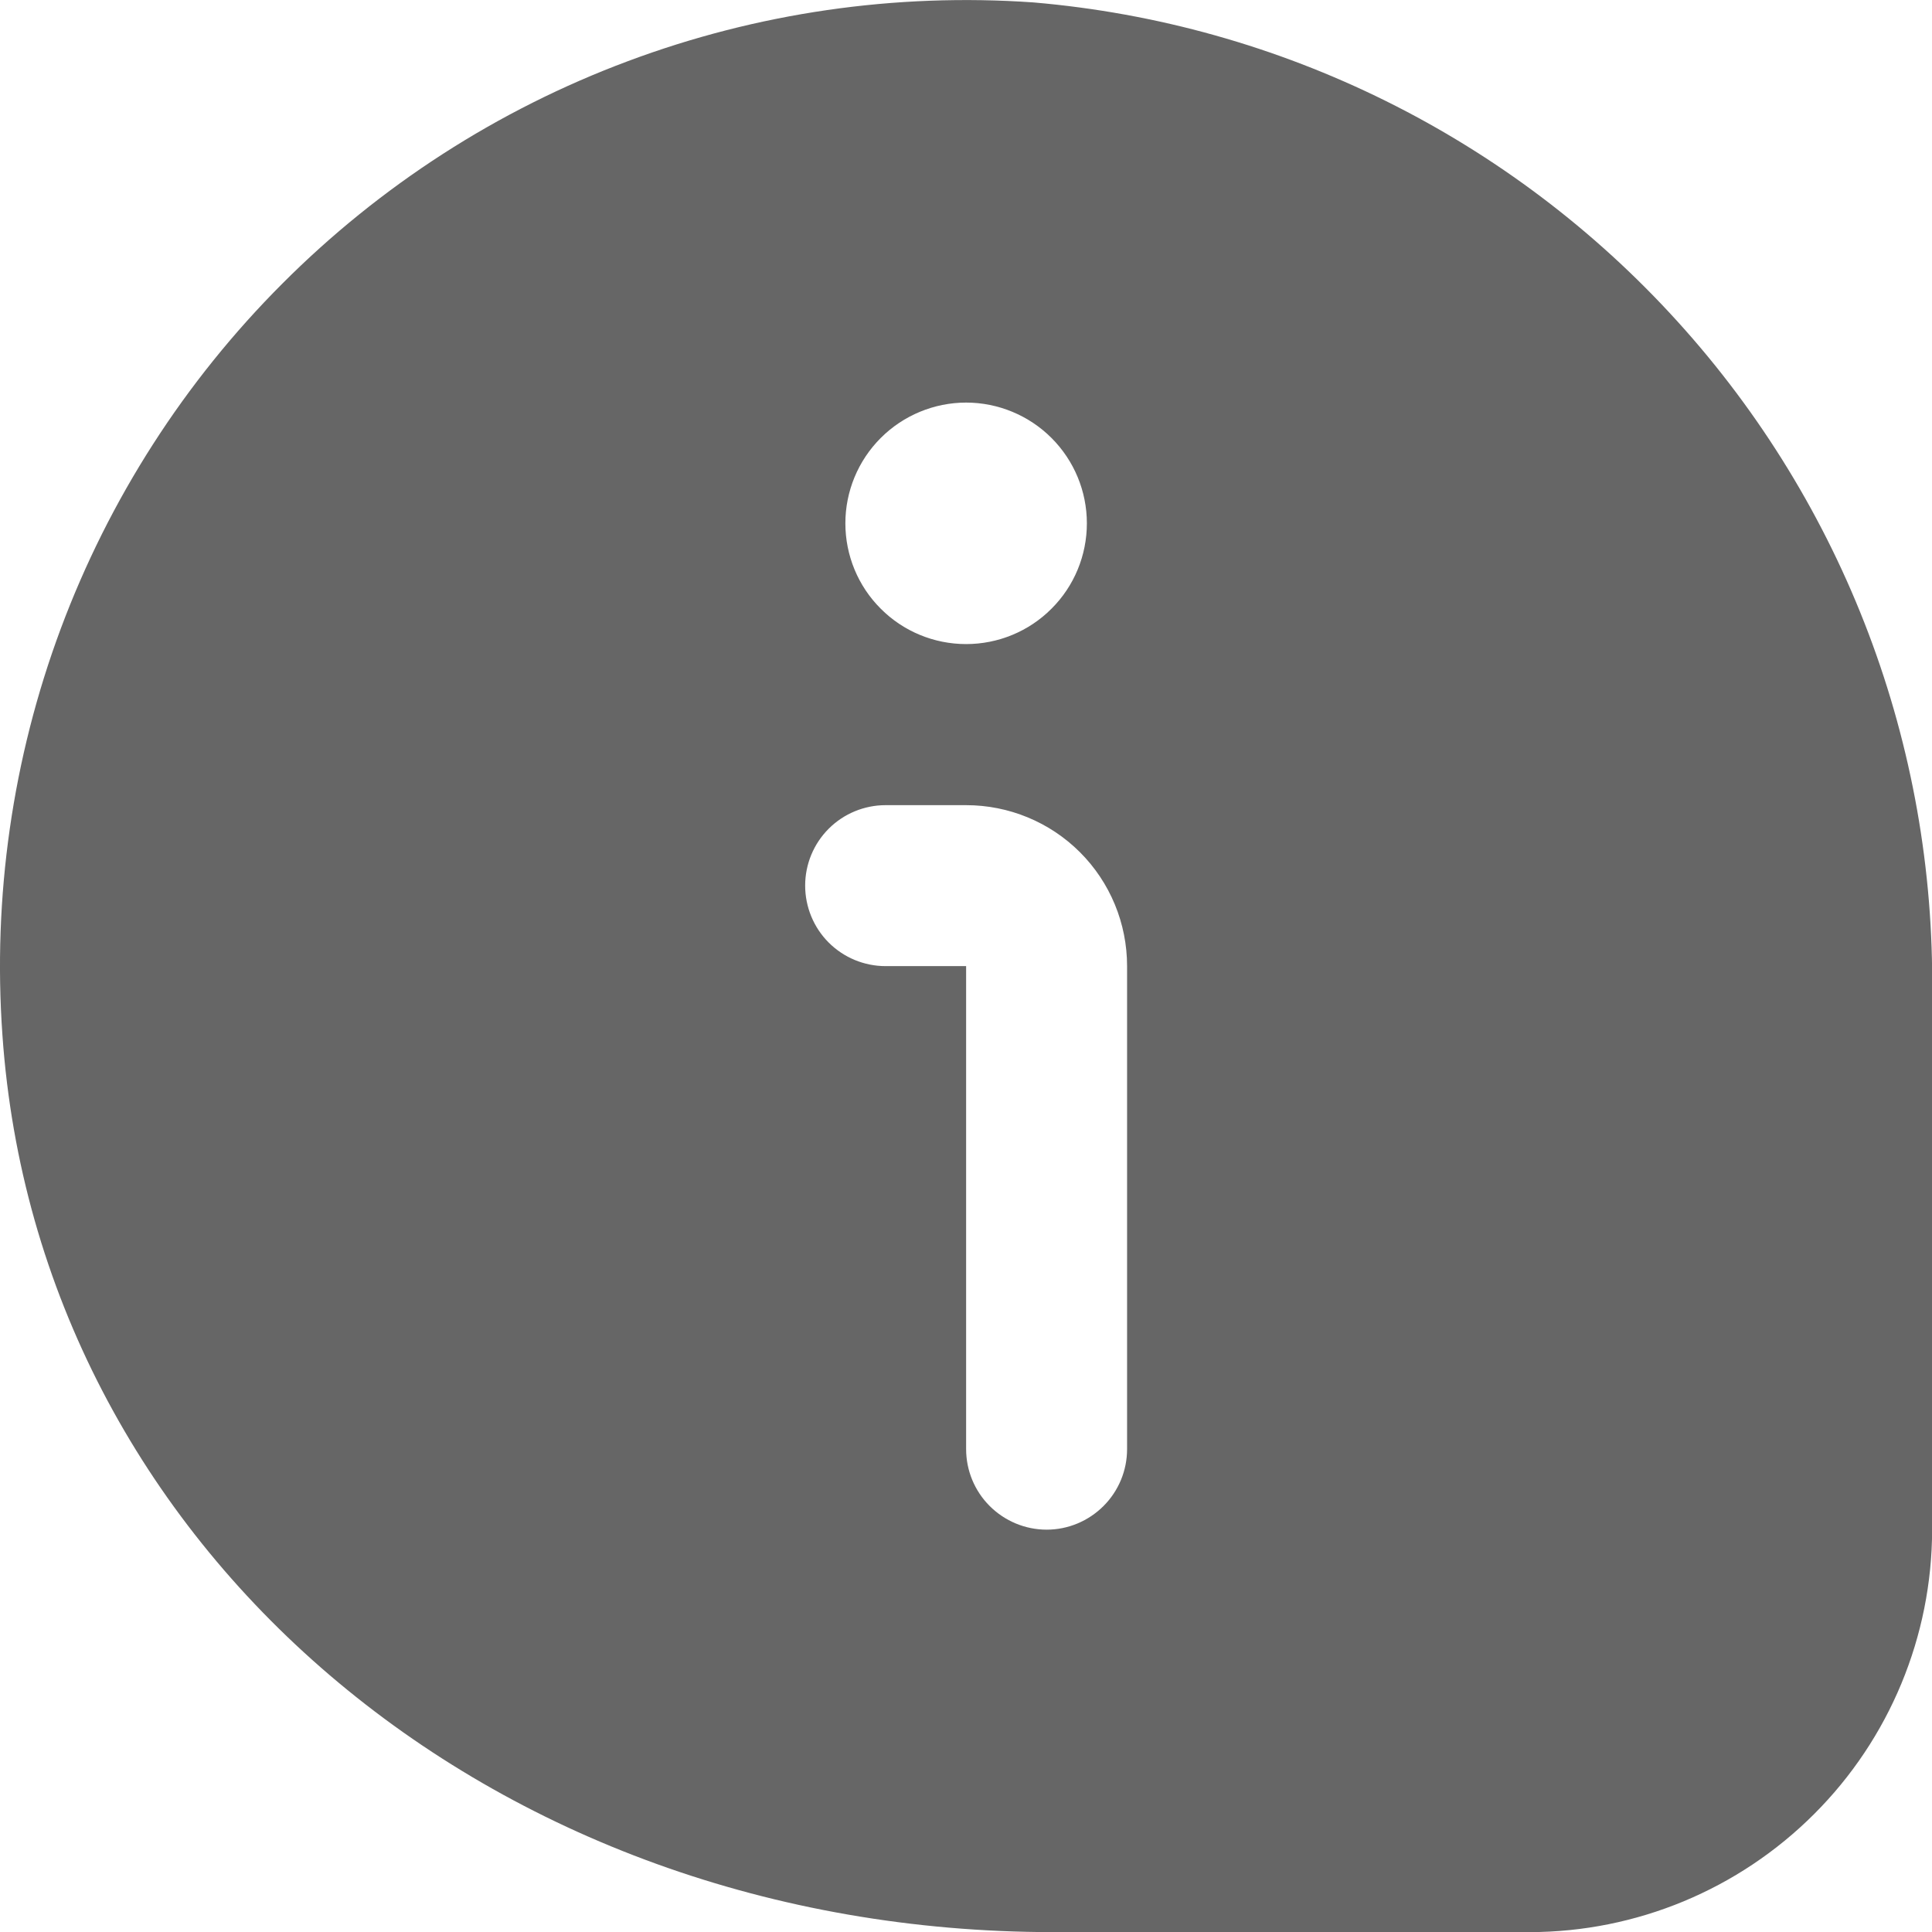
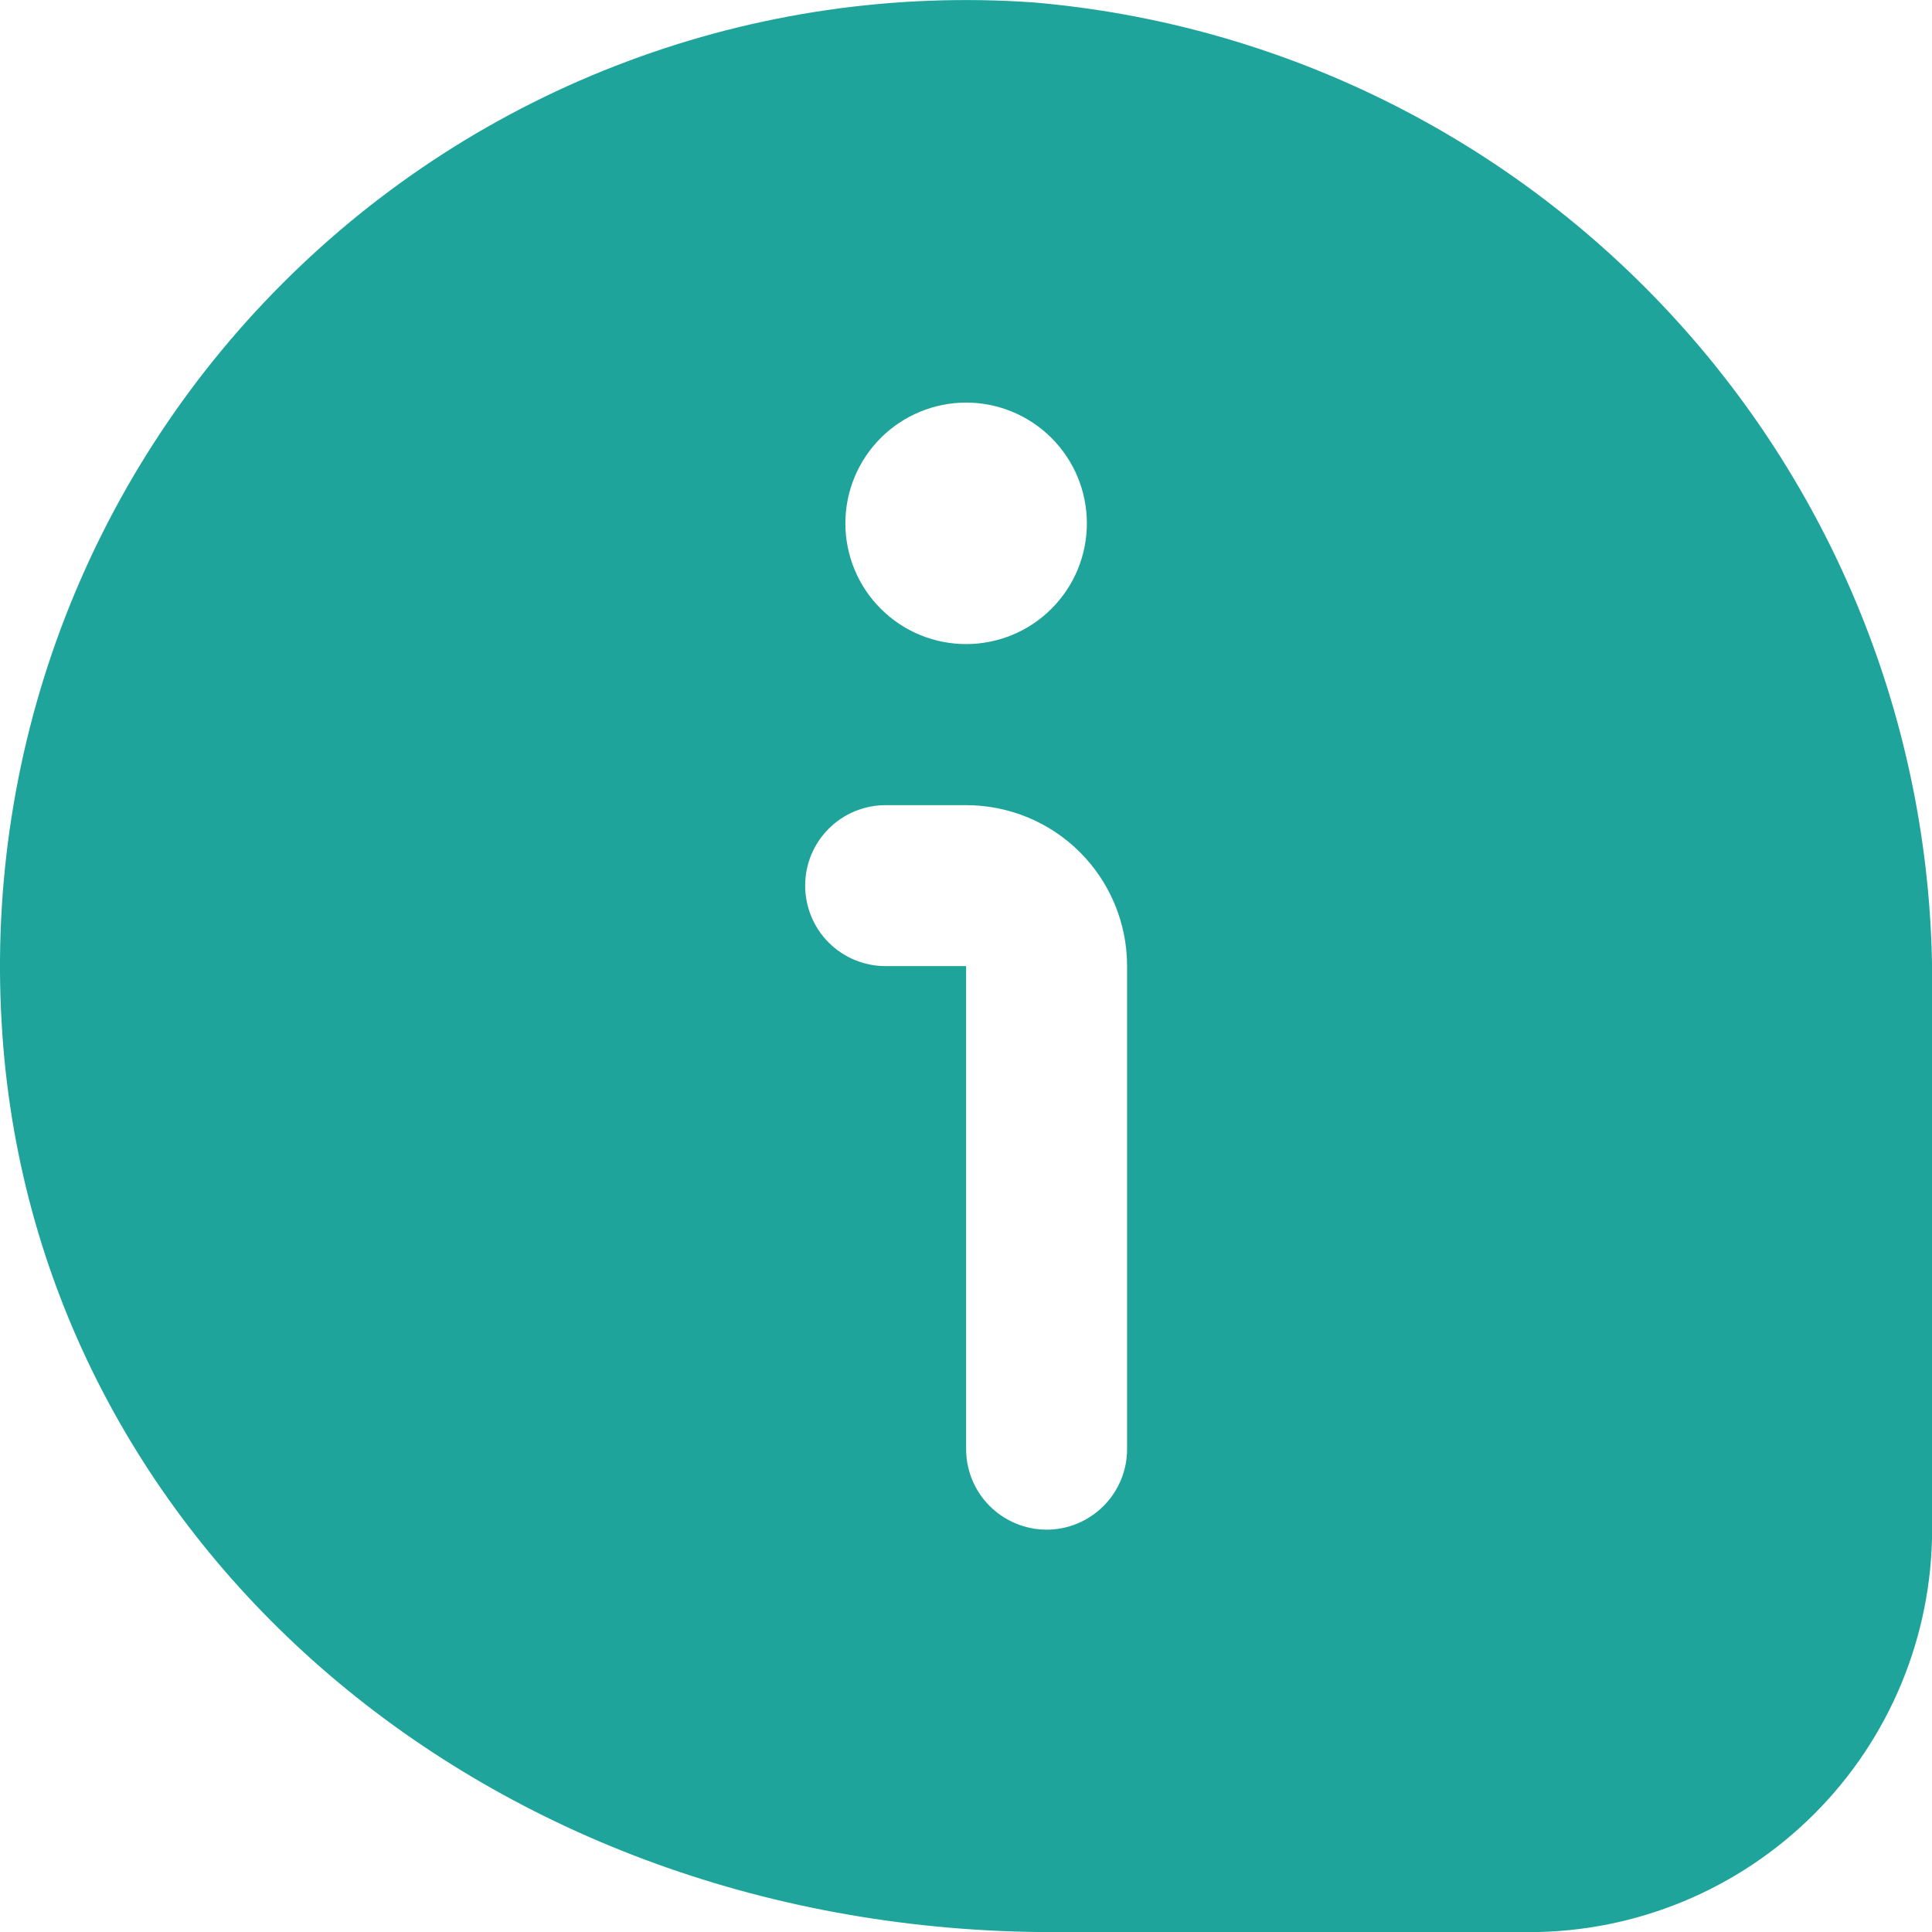
<svg xmlns="http://www.w3.org/2000/svg" width="current" height="current" viewBox="0 0 16 16" fill="none">
  <g id="ic_info_toast_popup">
-     <path id="ic_info" d="M8.558 0.02C7.415 -0.06 6.269 0.106 5.196 0.508C4.123 0.909 3.148 1.537 2.339 2.348C1.529 3.158 0.903 4.134 0.503 5.207C0.103 6.281 -0.061 7.428 0.02 8.571C0.314 12.806 4.056 16.001 8.723 16.001H12.668C13.552 16 14.399 15.648 15.024 15.023C15.649 14.399 16 13.551 16.001 12.668V8.228C16.026 6.172 15.273 4.184 13.892 2.662C12.511 1.139 10.606 0.195 8.558 0.02ZM8.001 3.334C8.266 3.334 8.521 3.44 8.708 3.627C8.896 3.815 9.001 4.069 9.001 4.334C9.001 4.599 8.896 4.854 8.708 5.041C8.521 5.229 8.266 5.334 8.001 5.334C7.736 5.334 7.481 5.229 7.294 5.041C7.106 4.854 7.001 4.599 7.001 4.334C7.001 4.069 7.106 3.815 7.294 3.627C7.481 3.44 7.736 3.334 8.001 3.334ZM9.334 12.001C9.334 12.178 9.264 12.347 9.139 12.472C9.014 12.597 8.845 12.668 8.668 12.668C8.491 12.668 8.321 12.597 8.196 12.472C8.071 12.347 8.001 12.178 8.001 12.001V8.001H7.334C7.158 8.001 6.988 7.931 6.863 7.806C6.738 7.681 6.668 7.511 6.668 7.334C6.668 7.157 6.738 6.988 6.863 6.863C6.988 6.738 7.158 6.668 7.334 6.668H8.001C8.355 6.668 8.694 6.808 8.944 7.058C9.194 7.308 9.334 7.647 9.334 8.001V12.001Z" fill="#666666" />
+     <path id="ic_info" d="M8.558 0.02C7.415 -0.06 6.269 0.106 5.196 0.508C4.123 0.909 3.148 1.537 2.339 2.348C1.529 3.158 0.903 4.134 0.503 5.207C0.103 6.281 -0.061 7.428 0.02 8.571C0.314 12.806 4.056 16.001 8.723 16.001H12.668C13.552 16 14.399 15.648 15.024 15.023C15.649 14.399 16 13.551 16.001 12.668V8.228C16.026 6.172 15.273 4.184 13.892 2.662C12.511 1.139 10.606 0.195 8.558 0.02ZM8.001 3.334C8.266 3.334 8.521 3.44 8.708 3.627C8.896 3.815 9.001 4.069 9.001 4.334C9.001 4.599 8.896 4.854 8.708 5.041C8.521 5.229 8.266 5.334 8.001 5.334C7.736 5.334 7.481 5.229 7.294 5.041C7.106 4.854 7.001 4.599 7.001 4.334C7.001 4.069 7.106 3.815 7.294 3.627C7.481 3.44 7.736 3.334 8.001 3.334ZM9.334 12.001C9.334 12.178 9.264 12.347 9.139 12.472C9.014 12.597 8.845 12.668 8.668 12.668C8.491 12.668 8.321 12.597 8.196 12.472C8.071 12.347 8.001 12.178 8.001 12.001V8.001H7.334C7.158 8.001 6.988 7.931 6.863 7.806C6.738 7.681 6.668 7.511 6.668 7.334C6.668 7.157 6.738 6.988 6.863 6.863C6.988 6.738 7.158 6.668 7.334 6.668H8.001C8.355 6.668 8.694 6.808 8.944 7.058C9.194 7.308 9.334 7.647 9.334 8.001V12.001Z" fill="#1EA49A" />
  </g>
</svg>
